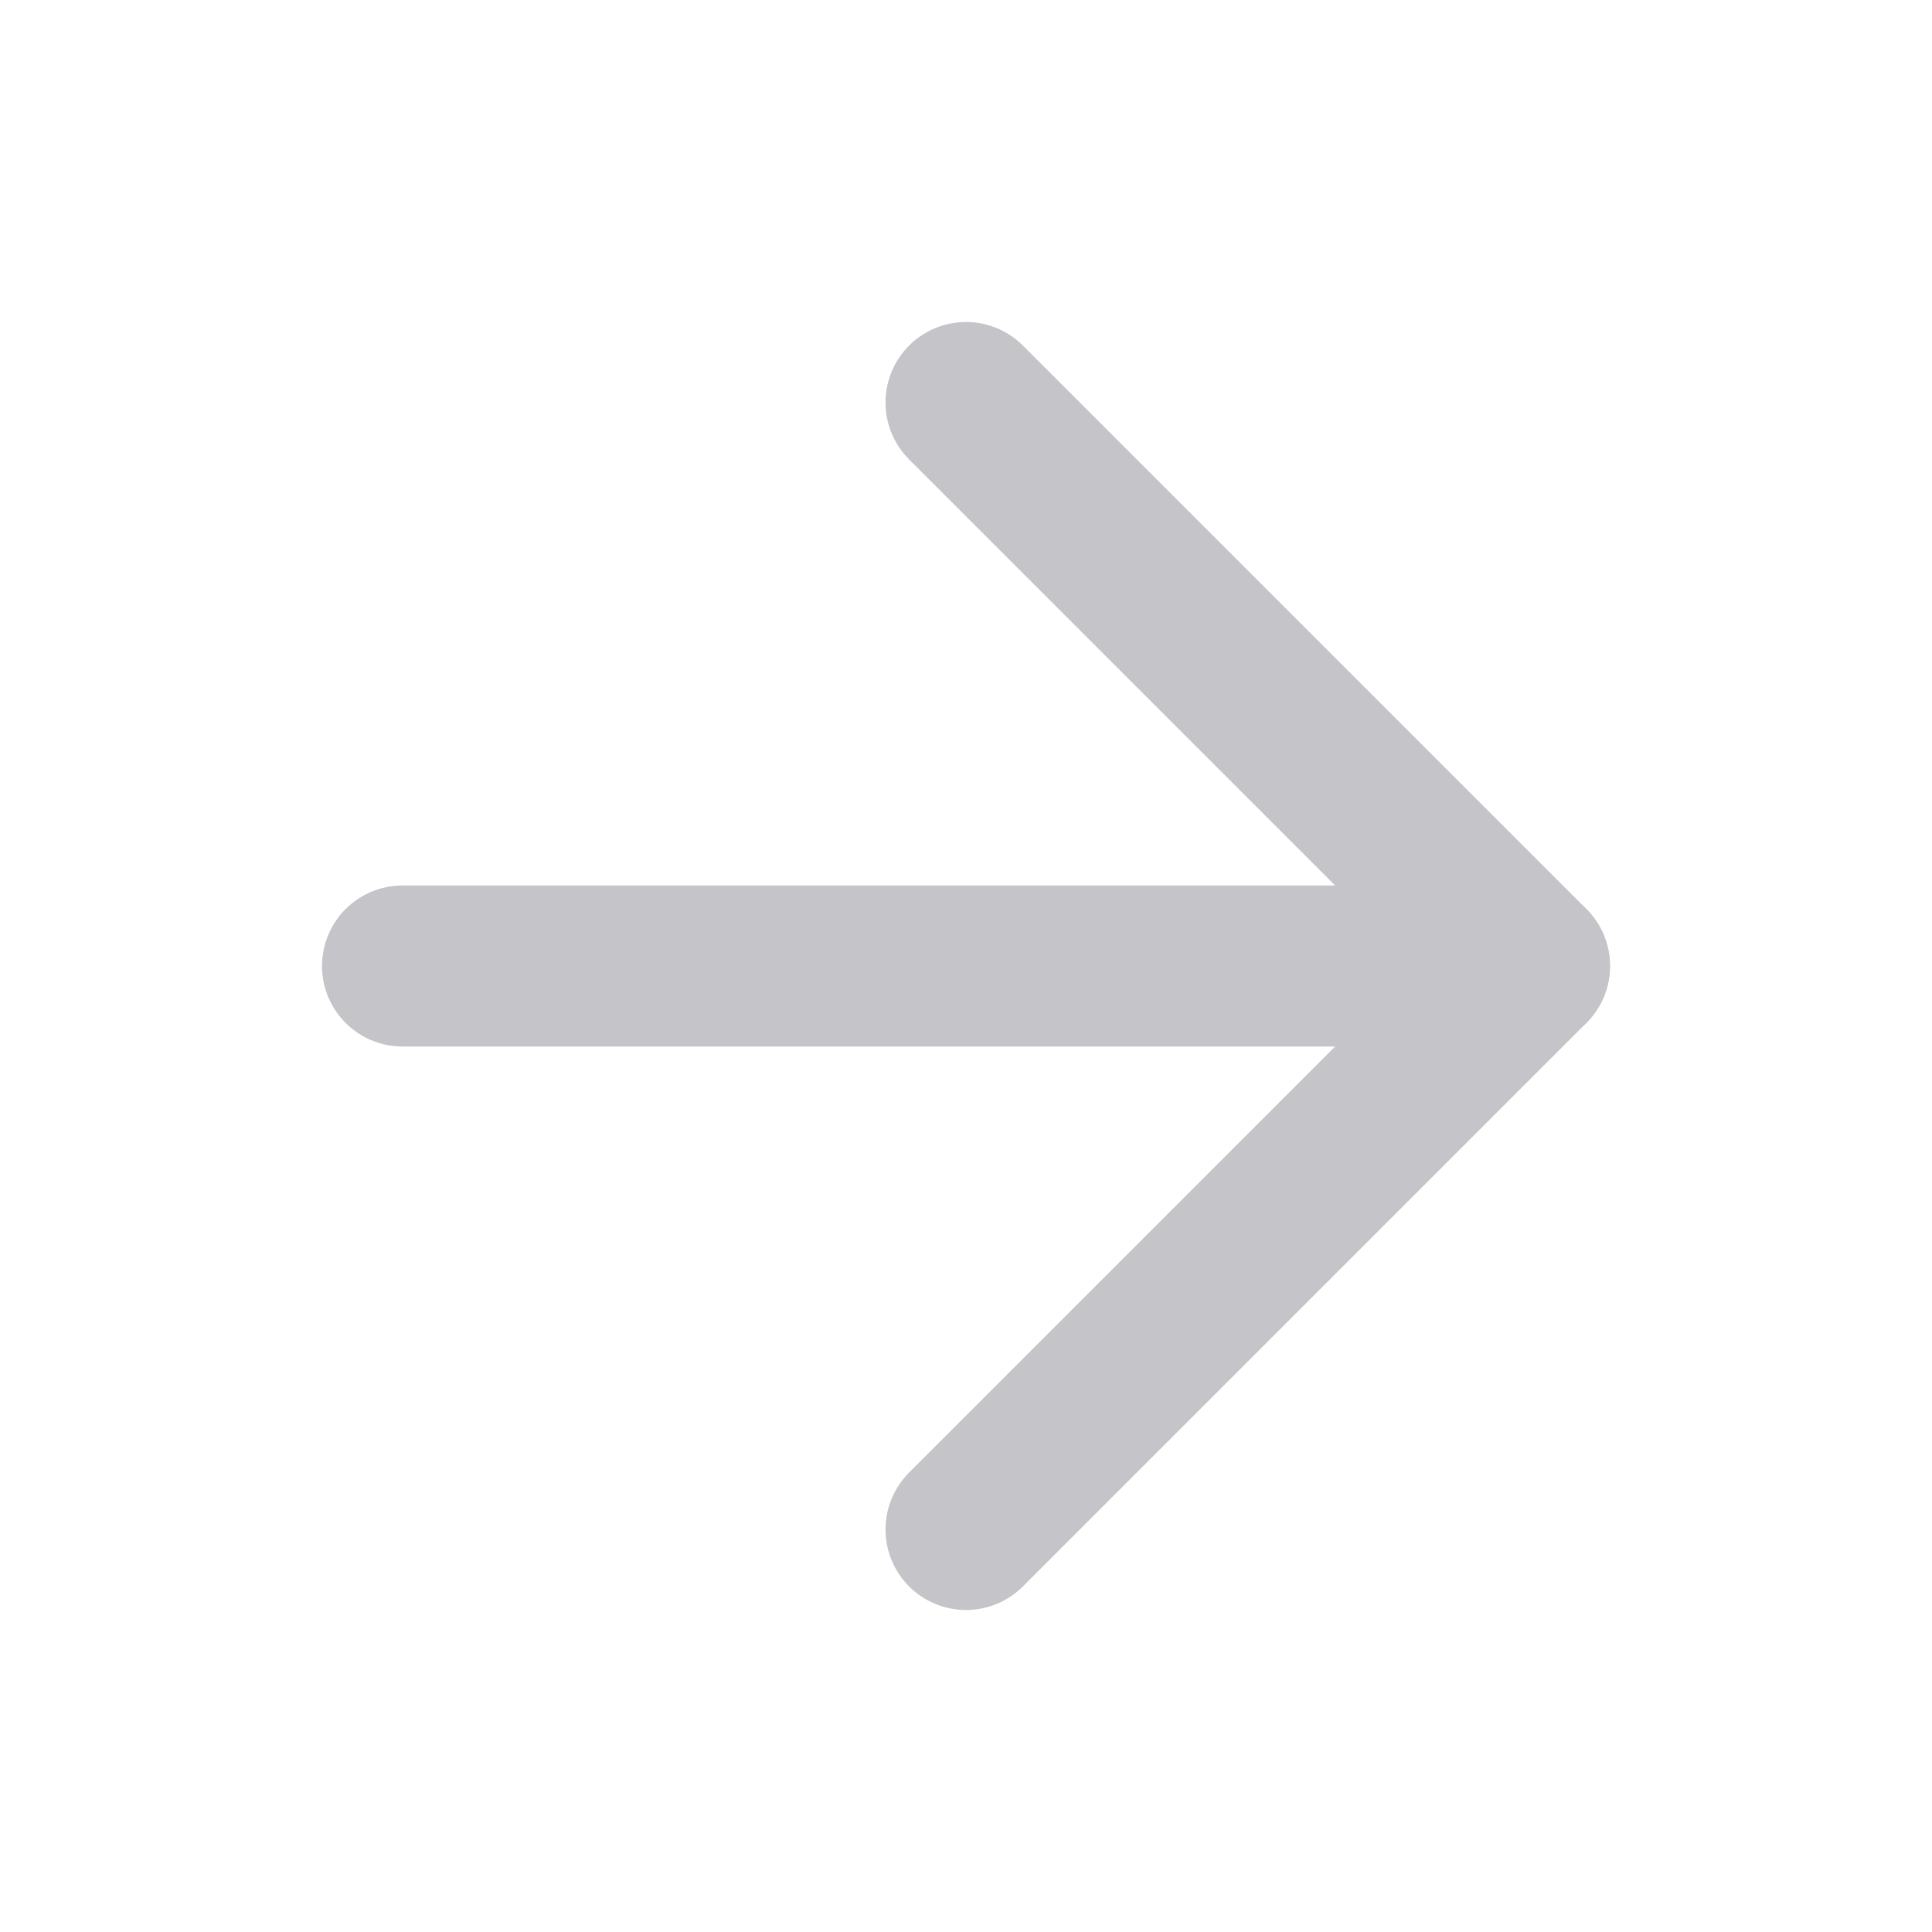
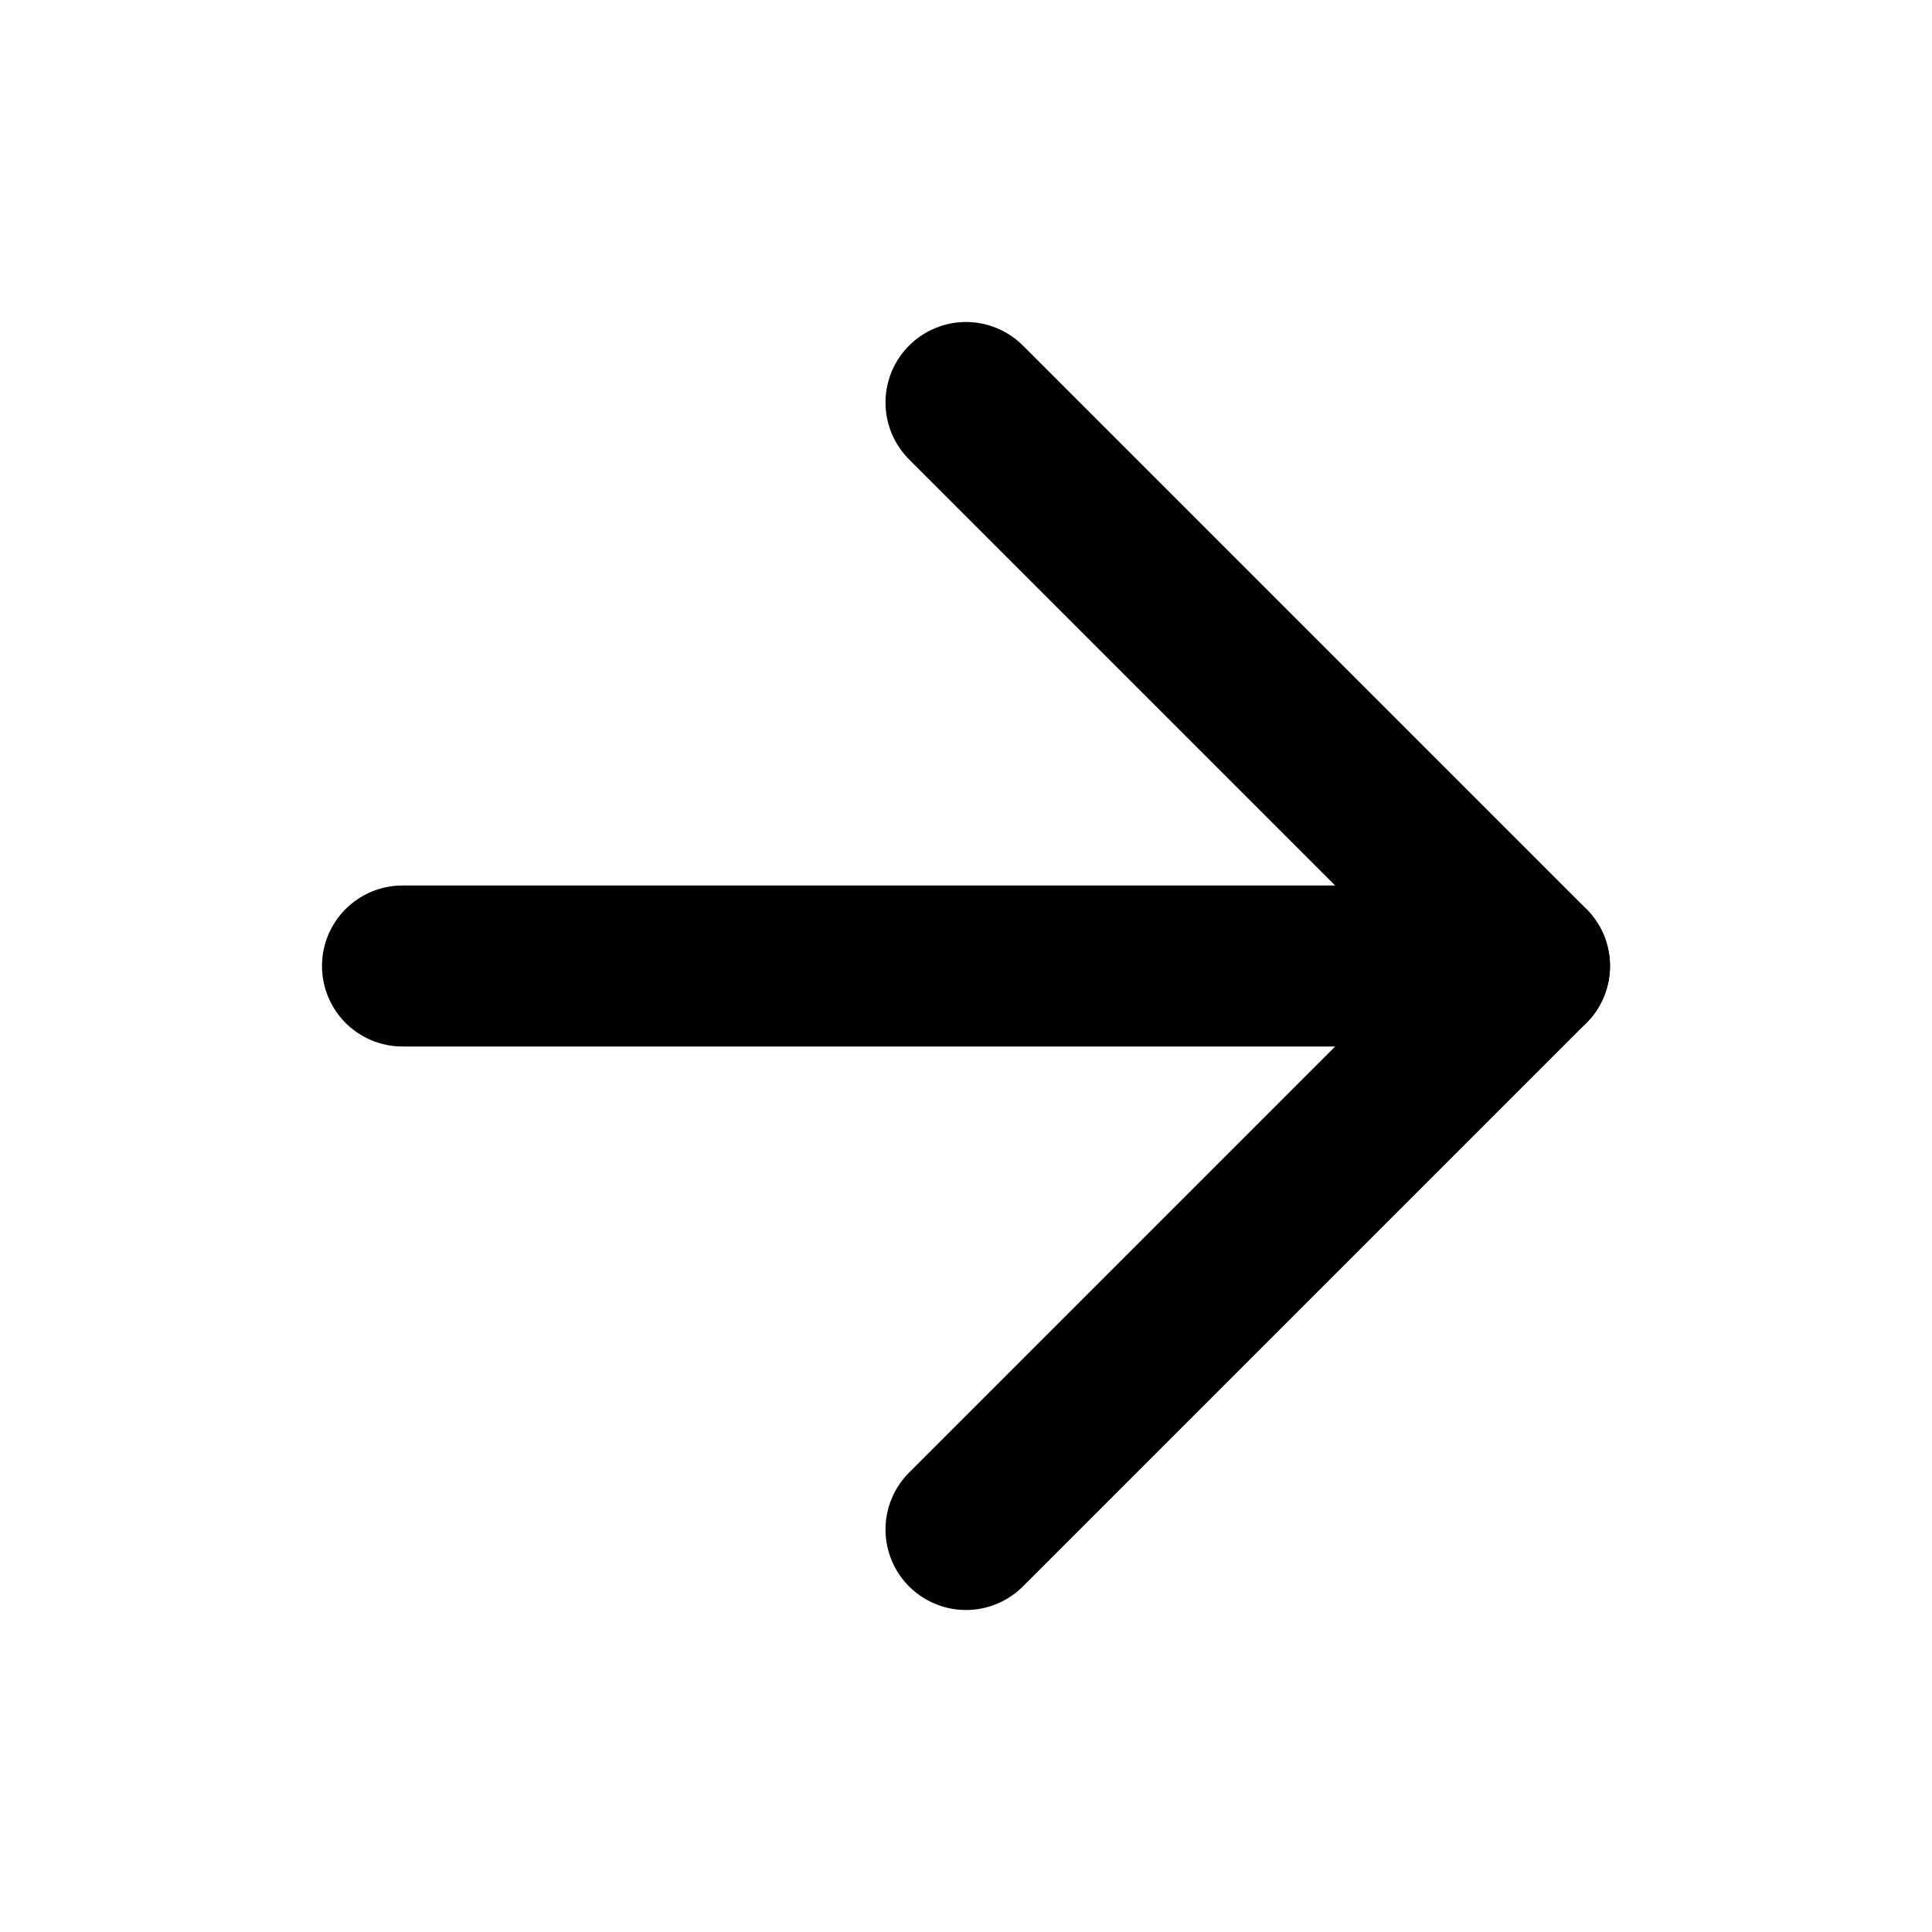
<svg xmlns="http://www.w3.org/2000/svg" width="24" height="24" viewBox="0 0 24 24" fill="none">
-   <path d="M5 12H19" stroke="#C5C5C9" stroke-width="2" stroke-linecap="round" stroke-linejoin="round" />
-   <path d="M12 19L19 12L12 5" stroke="#C5C5C9" stroke-width="2" stroke-linecap="round" stroke-linejoin="round" />
+   <path d="M5 12H19" stroke="currentColor" stroke-width="2" stroke-linecap="round" stroke-linejoin="round" />
+   <path d="M12 19L19 12L12 5" stroke="currentColor" stroke-width="2" stroke-linecap="round" stroke-linejoin="round" />
</svg>
